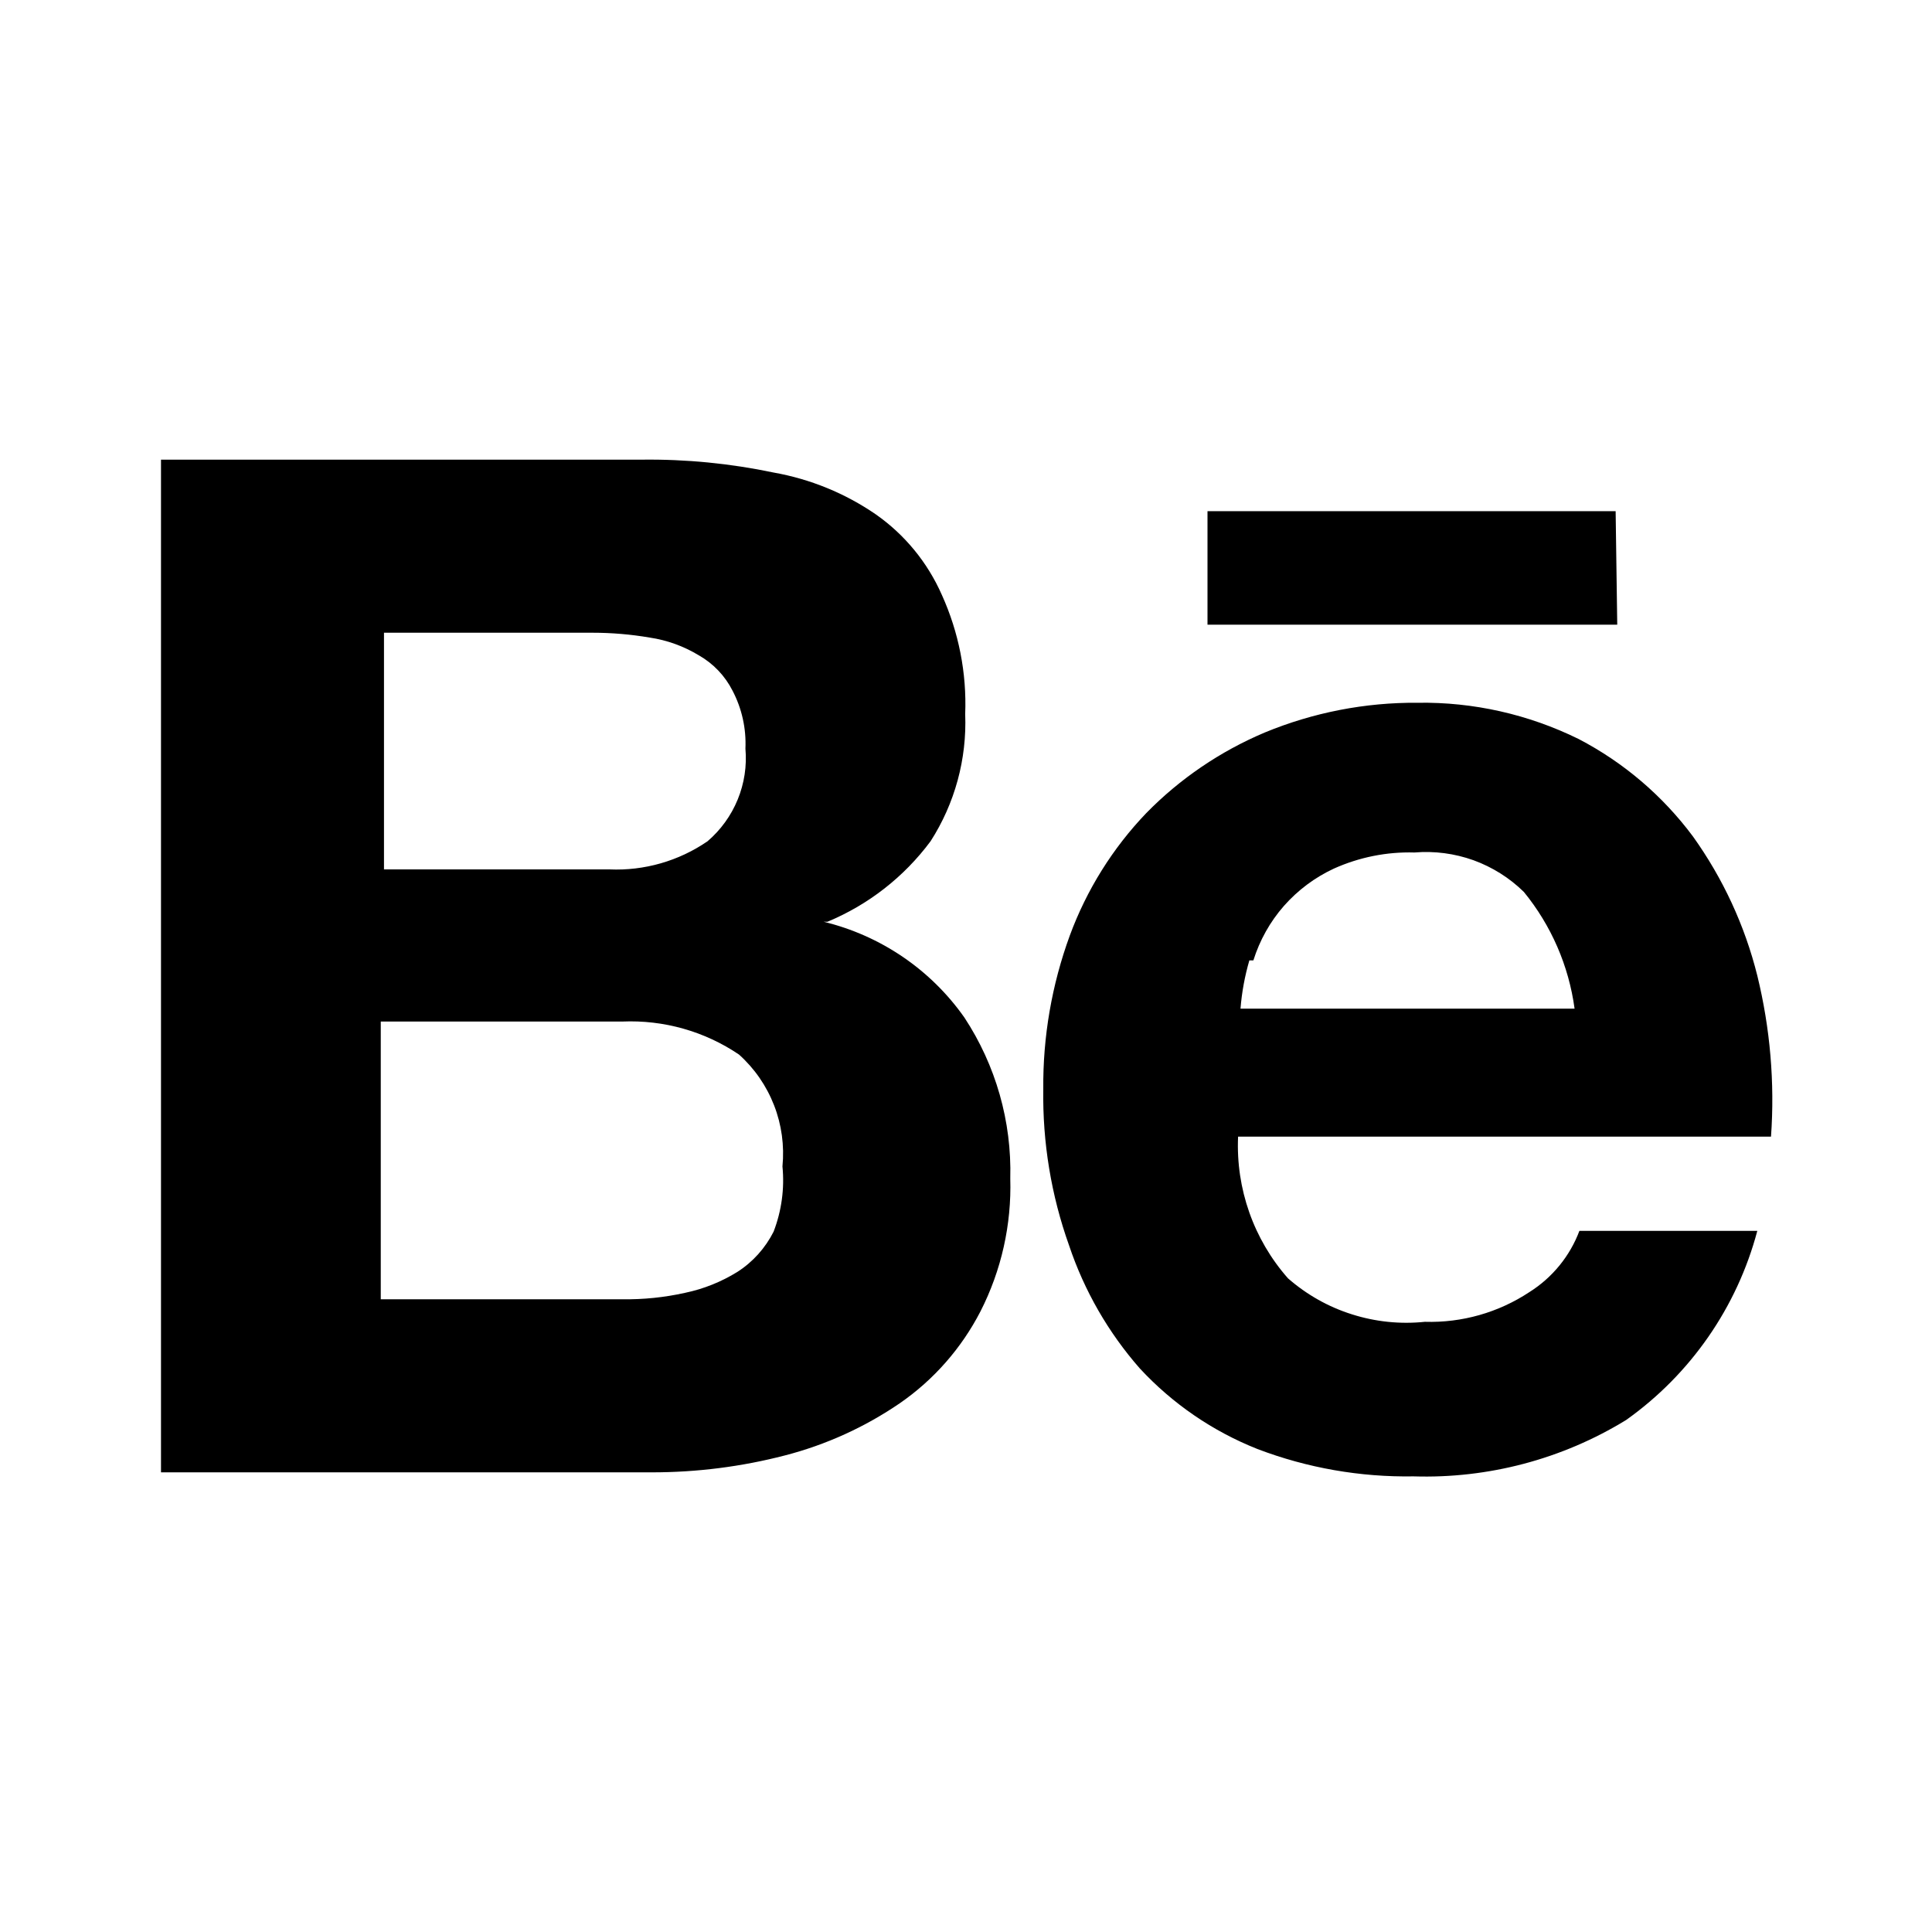
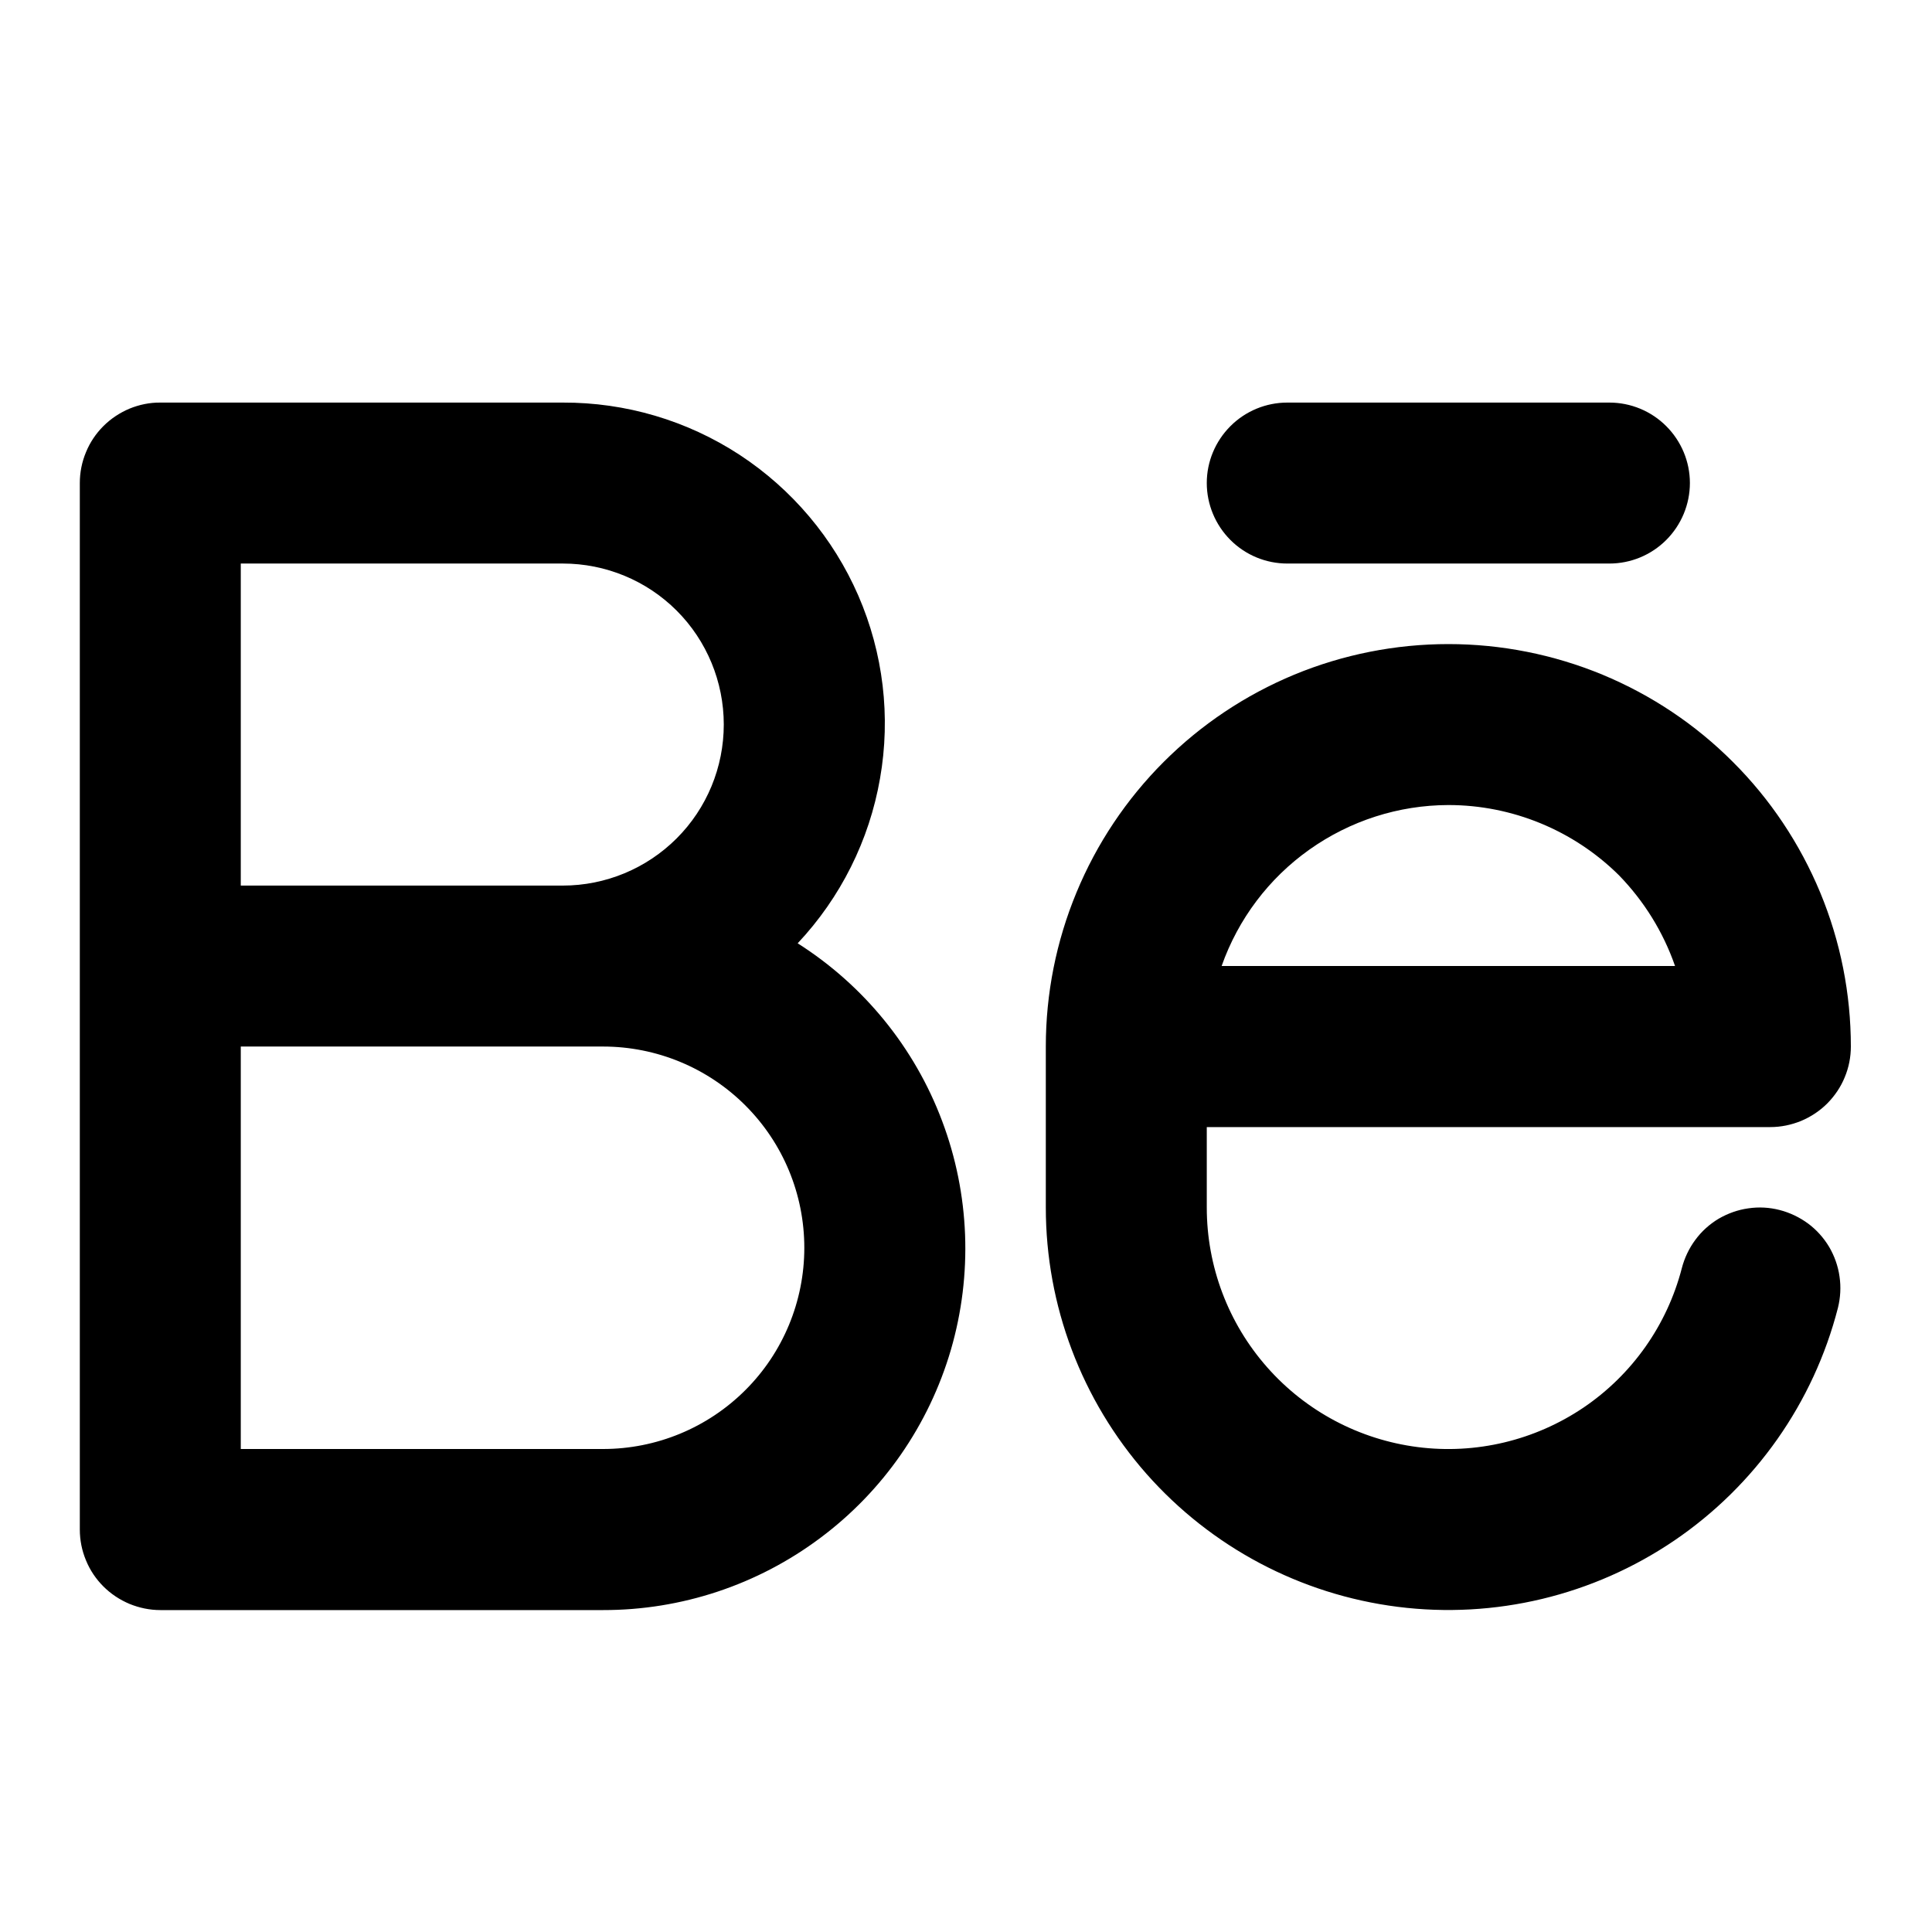
- <svg xmlns="http://www.w3.org/2000/svg" width="24" height="24" viewBox="0 0 24 24" fill="none">
-   <path d="M20.07 6.35H15V7.76H20.09L20.07 6.35ZM19 16.05C18.615 16.305 18.161 16.434 17.7 16.42C17.395 16.452 17.086 16.42 16.794 16.327C16.501 16.235 16.231 16.082 16 15.88C15.573 15.396 15.351 14.765 15.38 14.12H22C22.048 13.449 21.99 12.774 21.83 12.12C21.675 11.498 21.403 10.911 21.03 10.39C20.654 9.885 20.169 9.471 19.61 9.18C18.988 8.874 18.303 8.719 17.61 8.73C16.958 8.725 16.312 8.851 15.71 9.1C15.159 9.333 14.659 9.672 14.24 10.1C13.822 10.536 13.499 11.054 13.29 11.62C13.066 12.232 12.954 12.879 12.96 13.53C12.95 14.191 13.058 14.848 13.28 15.47C13.469 16.034 13.768 16.554 14.16 17C14.566 17.438 15.065 17.78 15.62 18C16.239 18.236 16.898 18.351 17.56 18.34C18.489 18.369 19.407 18.126 20.2 17.64C21.001 17.071 21.578 16.24 21.83 15.29H19.62C19.502 15.604 19.284 15.871 19 16.05ZM15.57 11.93C15.648 11.681 15.777 11.45 15.949 11.254C16.122 11.058 16.333 10.9 16.57 10.79C16.884 10.649 17.226 10.58 17.57 10.59C17.819 10.569 18.069 10.602 18.304 10.686C18.538 10.771 18.752 10.905 18.93 11.08C19.27 11.496 19.488 11.998 19.56 12.53H15.41C15.426 12.327 15.463 12.126 15.52 11.93H15.57ZM10.28 11.45C10.789 11.238 11.231 10.893 11.56 10.45C11.862 9.98 12.012 9.428 11.99 8.87C12.01 8.361 11.91 7.854 11.7 7.39C11.523 6.988 11.24 6.642 10.88 6.39C10.499 6.128 10.066 5.951 9.61 5.87C9.071 5.757 8.521 5.703 7.97 5.71H2V18.29H8.1C8.657 18.29 9.211 18.22 9.75 18.08C10.261 17.948 10.745 17.728 11.18 17.43C11.602 17.138 11.945 16.746 12.18 16.29C12.44 15.78 12.567 15.212 12.55 14.64C12.569 13.931 12.37 13.233 11.98 12.64C11.561 12.044 10.938 11.621 10.23 11.45H10.28ZM4.77 7.86H7.36C7.598 7.86 7.835 7.88 8.07 7.92C8.286 7.952 8.493 8.027 8.68 8.14C8.86 8.242 9.006 8.395 9.1 8.58C9.216 8.802 9.271 9.05 9.26 9.3C9.279 9.515 9.246 9.732 9.164 9.932C9.082 10.132 8.954 10.309 8.79 10.45C8.432 10.696 8.004 10.819 7.57 10.8H4.77V7.86ZM9.61 15.3C9.507 15.504 9.352 15.677 9.16 15.8C8.96 15.924 8.74 16.012 8.51 16.06C8.254 16.117 7.992 16.144 7.73 16.14H4.73V12.69H7.73C8.245 12.668 8.753 12.811 9.18 13.1C9.373 13.273 9.522 13.489 9.616 13.731C9.71 13.972 9.745 14.232 9.72 14.49C9.747 14.765 9.709 15.042 9.61 15.3Z" fill="black" />
+ <svg xmlns="http://www.w3.org/2000/svg" width="16" height="16" viewBox="0 0 16 16" fill="none">
+   <path d="M14.739 10.021C14.654 9.999 14.566 9.994 14.479 10.007C14.392 10.019 14.309 10.049 14.233 10.093C14.158 10.138 14.092 10.197 14.04 10.268C13.988 10.338 13.95 10.418 13.928 10.503C13.806 10.974 13.517 11.384 13.114 11.657C12.711 11.929 12.223 12.046 11.74 11.984C11.258 11.922 10.814 11.687 10.493 11.322C10.171 10.957 9.994 10.487 9.994 10V9.334H14.661C14.749 9.334 14.835 9.316 14.916 9.283C14.997 9.249 15.071 9.2 15.133 9.138C15.194 9.076 15.244 9.003 15.277 8.922C15.311 8.841 15.328 8.754 15.328 8.667C15.328 8.229 15.242 7.796 15.074 7.391C14.906 6.987 14.661 6.619 14.351 6.31C14.042 6 13.675 5.755 13.27 5.587C12.866 5.42 12.432 5.334 11.995 5.334C11.557 5.334 11.123 5.42 10.719 5.587C10.314 5.755 9.947 6 9.637 6.31C9.328 6.619 9.082 6.987 8.915 7.391C8.747 7.796 8.661 8.229 8.661 8.667V10C8.661 10.812 8.957 11.595 9.493 12.204C10.03 12.813 10.77 13.205 11.575 13.307C12.38 13.409 13.194 13.214 13.866 12.758C14.537 12.302 15.019 11.617 15.221 10.831C15.242 10.746 15.247 10.658 15.234 10.571C15.222 10.485 15.192 10.401 15.148 10.326C15.103 10.251 15.044 10.185 14.974 10.133C14.903 10.081 14.824 10.043 14.739 10.021V10.021ZM11.995 6.667C12.523 6.667 13.031 6.876 13.407 7.248C13.615 7.462 13.774 7.718 13.872 8H10.117C10.254 7.611 10.508 7.274 10.844 7.036C11.181 6.797 11.582 6.668 11.995 6.667V6.667ZM10.661 4.667H13.328C13.505 4.667 13.674 4.597 13.799 4.472C13.924 4.347 13.995 4.177 13.995 4C13.995 3.823 13.924 3.654 13.799 3.529C13.674 3.404 13.505 3.334 13.328 3.334H10.661C10.484 3.334 10.315 3.404 10.19 3.529C10.065 3.654 9.994 3.823 9.994 4C9.994 4.177 10.065 4.347 10.19 4.472C10.315 4.597 10.484 4.667 10.661 4.667V4.667ZM6.606 7.812C6.962 7.433 7.199 6.959 7.288 6.447C7.378 5.935 7.315 5.409 7.108 4.932C6.901 4.456 6.559 4.051 6.124 3.766C5.689 3.482 5.181 3.332 4.661 3.334H1.328C1.24 3.333 1.154 3.351 1.073 3.384C0.992 3.418 0.918 3.467 0.856 3.529C0.794 3.591 0.745 3.664 0.712 3.745C0.678 3.826 0.661 3.913 0.661 4V12.667C0.661 12.754 0.678 12.841 0.712 12.922C0.745 13.003 0.794 13.076 0.856 13.138C0.918 13.2 0.992 13.249 1.073 13.283C1.154 13.316 1.24 13.334 1.328 13.334H4.994C5.643 13.335 6.275 13.125 6.794 12.736C7.314 12.348 7.693 11.801 7.875 11.178C8.056 10.555 8.031 9.89 7.802 9.283C7.574 8.676 7.154 8.16 6.606 7.812V7.812ZM1.994 4.667H4.661C5.015 4.667 5.354 4.807 5.604 5.057C5.854 5.307 5.994 5.647 5.994 6C5.994 6.354 5.854 6.693 5.604 6.943C5.354 7.193 5.015 7.334 4.661 7.334H1.994V4.667ZM4.994 12H1.994V8.667H4.994C5.436 8.667 5.86 8.842 6.173 9.155C6.486 9.468 6.661 9.891 6.661 10.334C6.661 10.775 6.486 11.2 6.173 11.512C5.86 11.825 5.436 12 4.994 12Z" fill="black" />
</svg>
